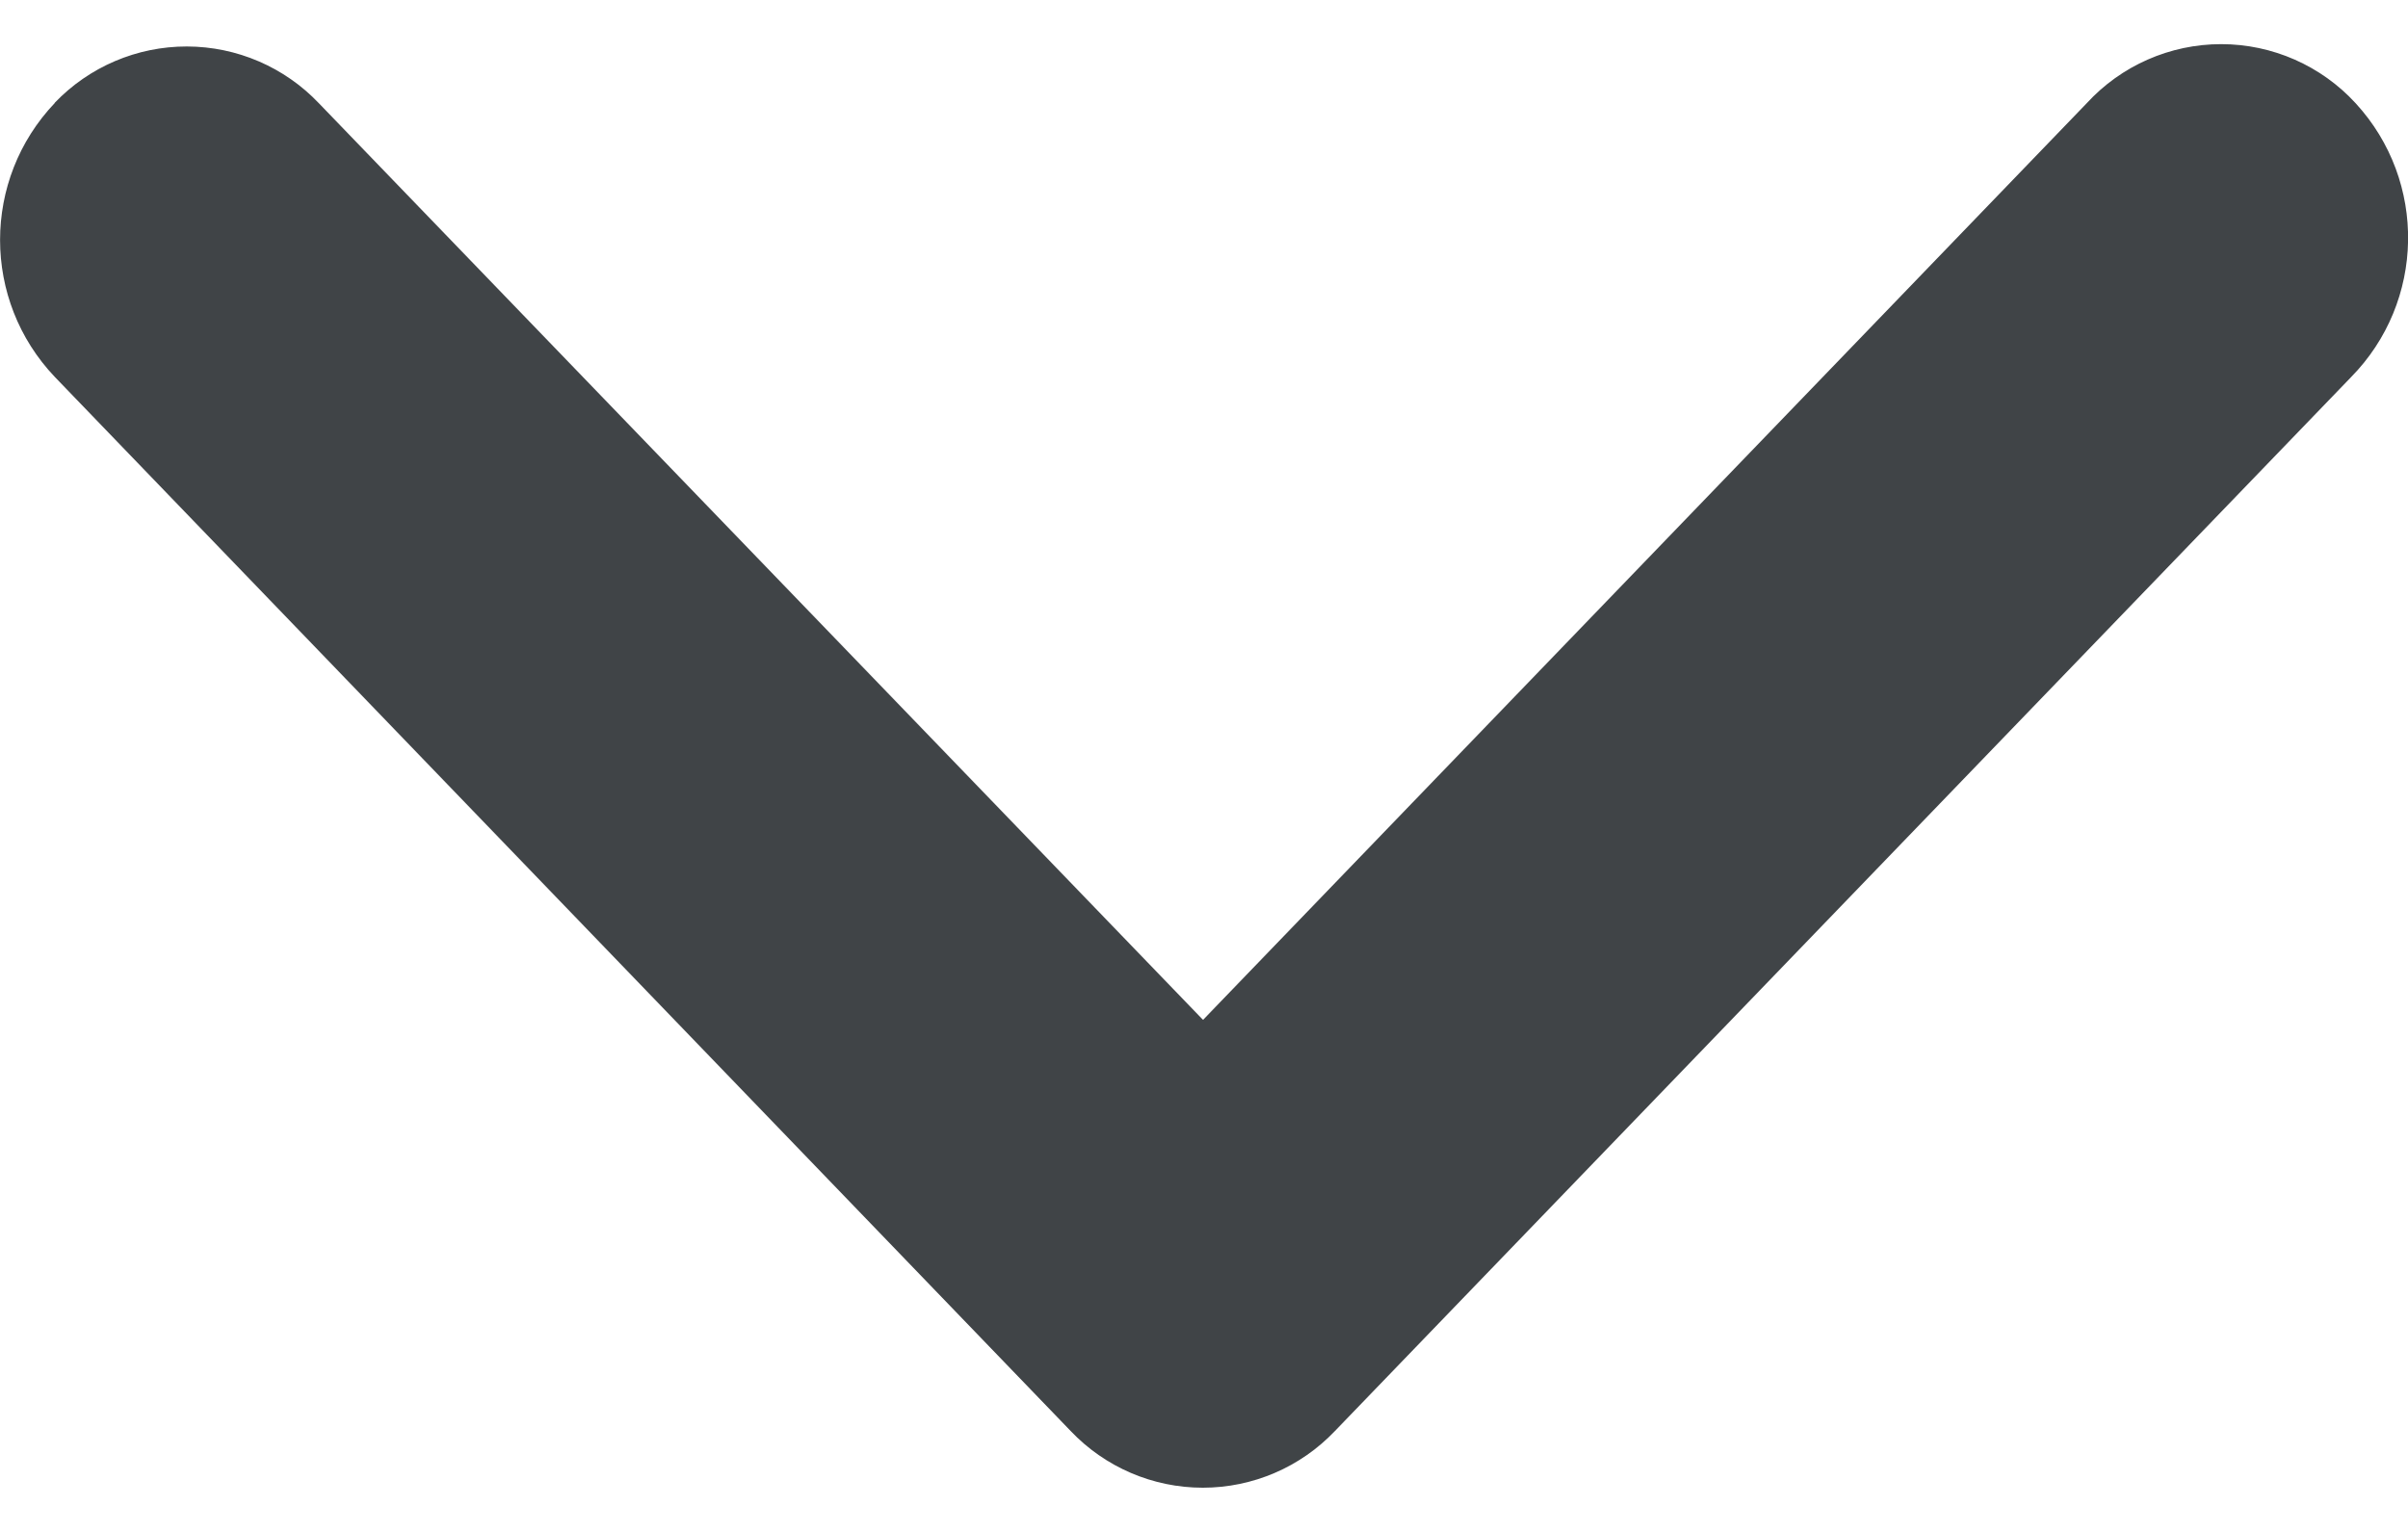
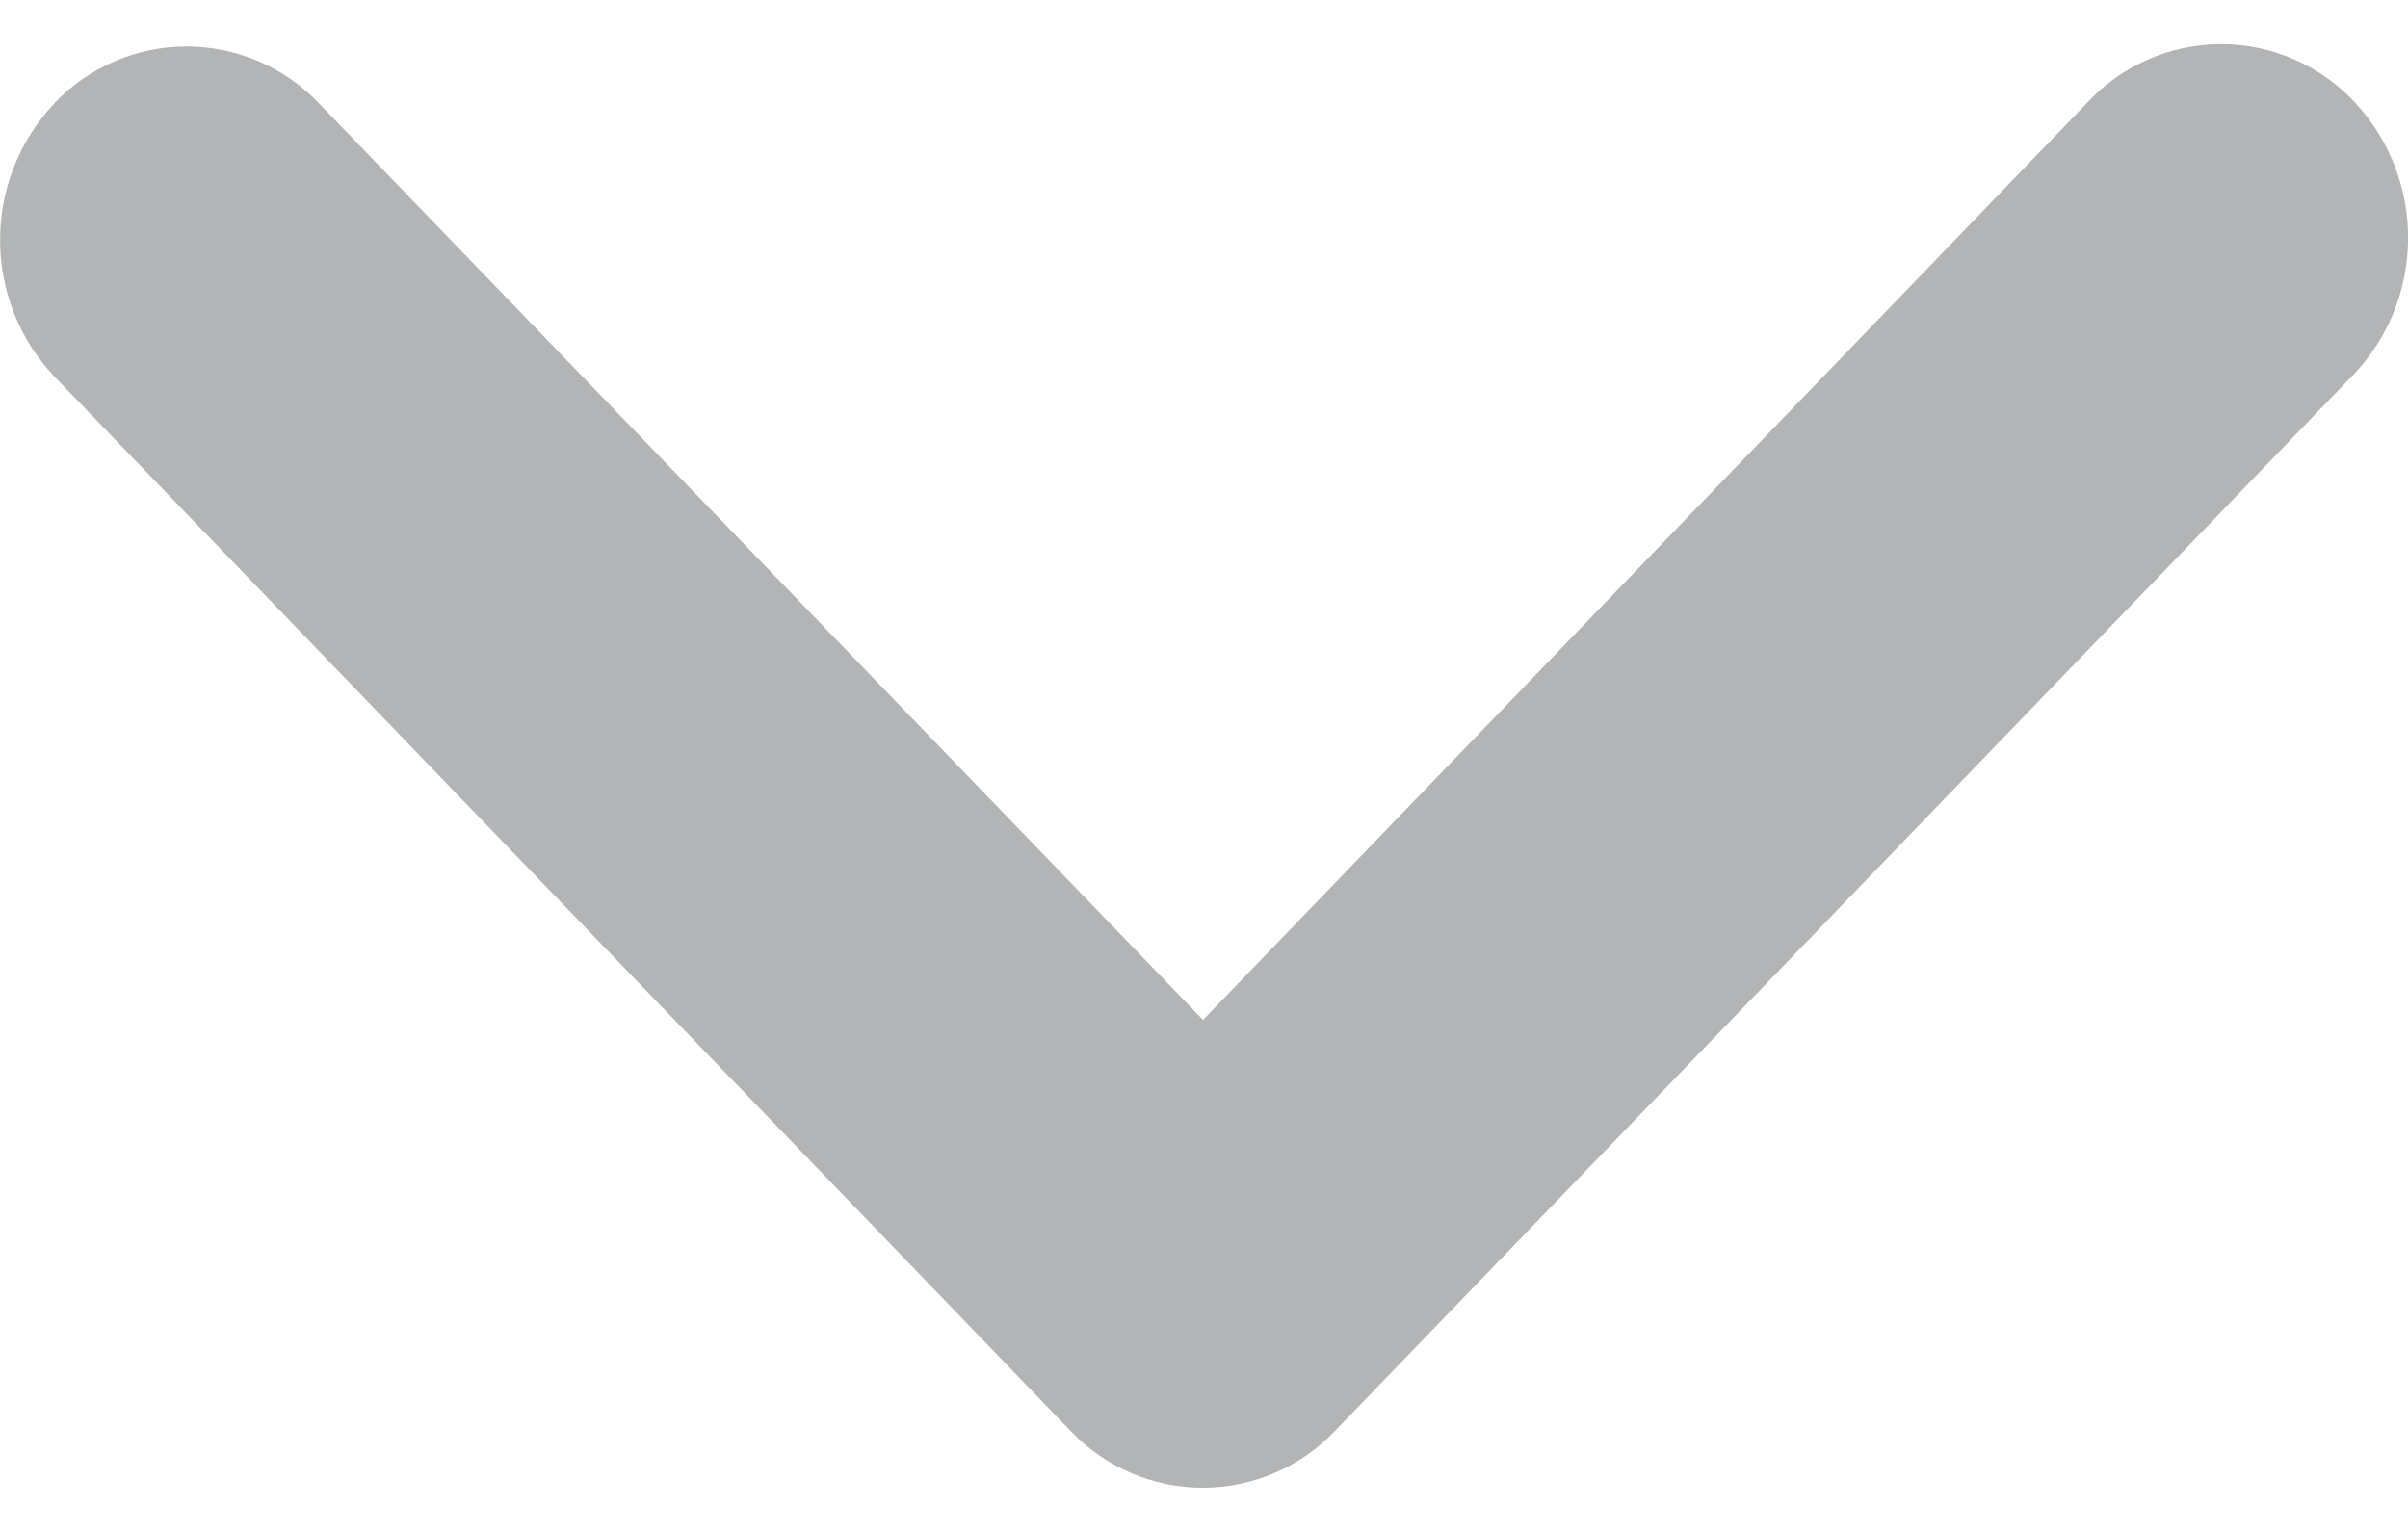
- <svg xmlns="http://www.w3.org/2000/svg" width="11" height="7" viewBox="0 0.202 11 6.596">
-   <svg width="11" height="7" viewBox="1.995 2.002 10.002 5.998" fill="#404447">
+ <svg xmlns="http://www.w3.org/2000/svg" width="11" height="7" fill="rgba(64,68,71,0.4)" viewBox="0 0.202 11 6.596">
+   <svg width="11" height="7" viewBox="1.995 2.002 10.002 5.998">
    <path paint-order="stroke fill markers" fill-rule="evenodd" d="M2.223 2.246a.826.826 0 0 0 0 1.139l4.219 4.379a.757.757 0 0 0 1.098 0l4.22-4.378a.826.826 0 0 0 .02-1.138.758.758 0 0 0-1.118 0l-3.67 3.808L3.32 2.248a.758.758 0 0 0-1.098-.002z" />
  </svg>
</svg>
